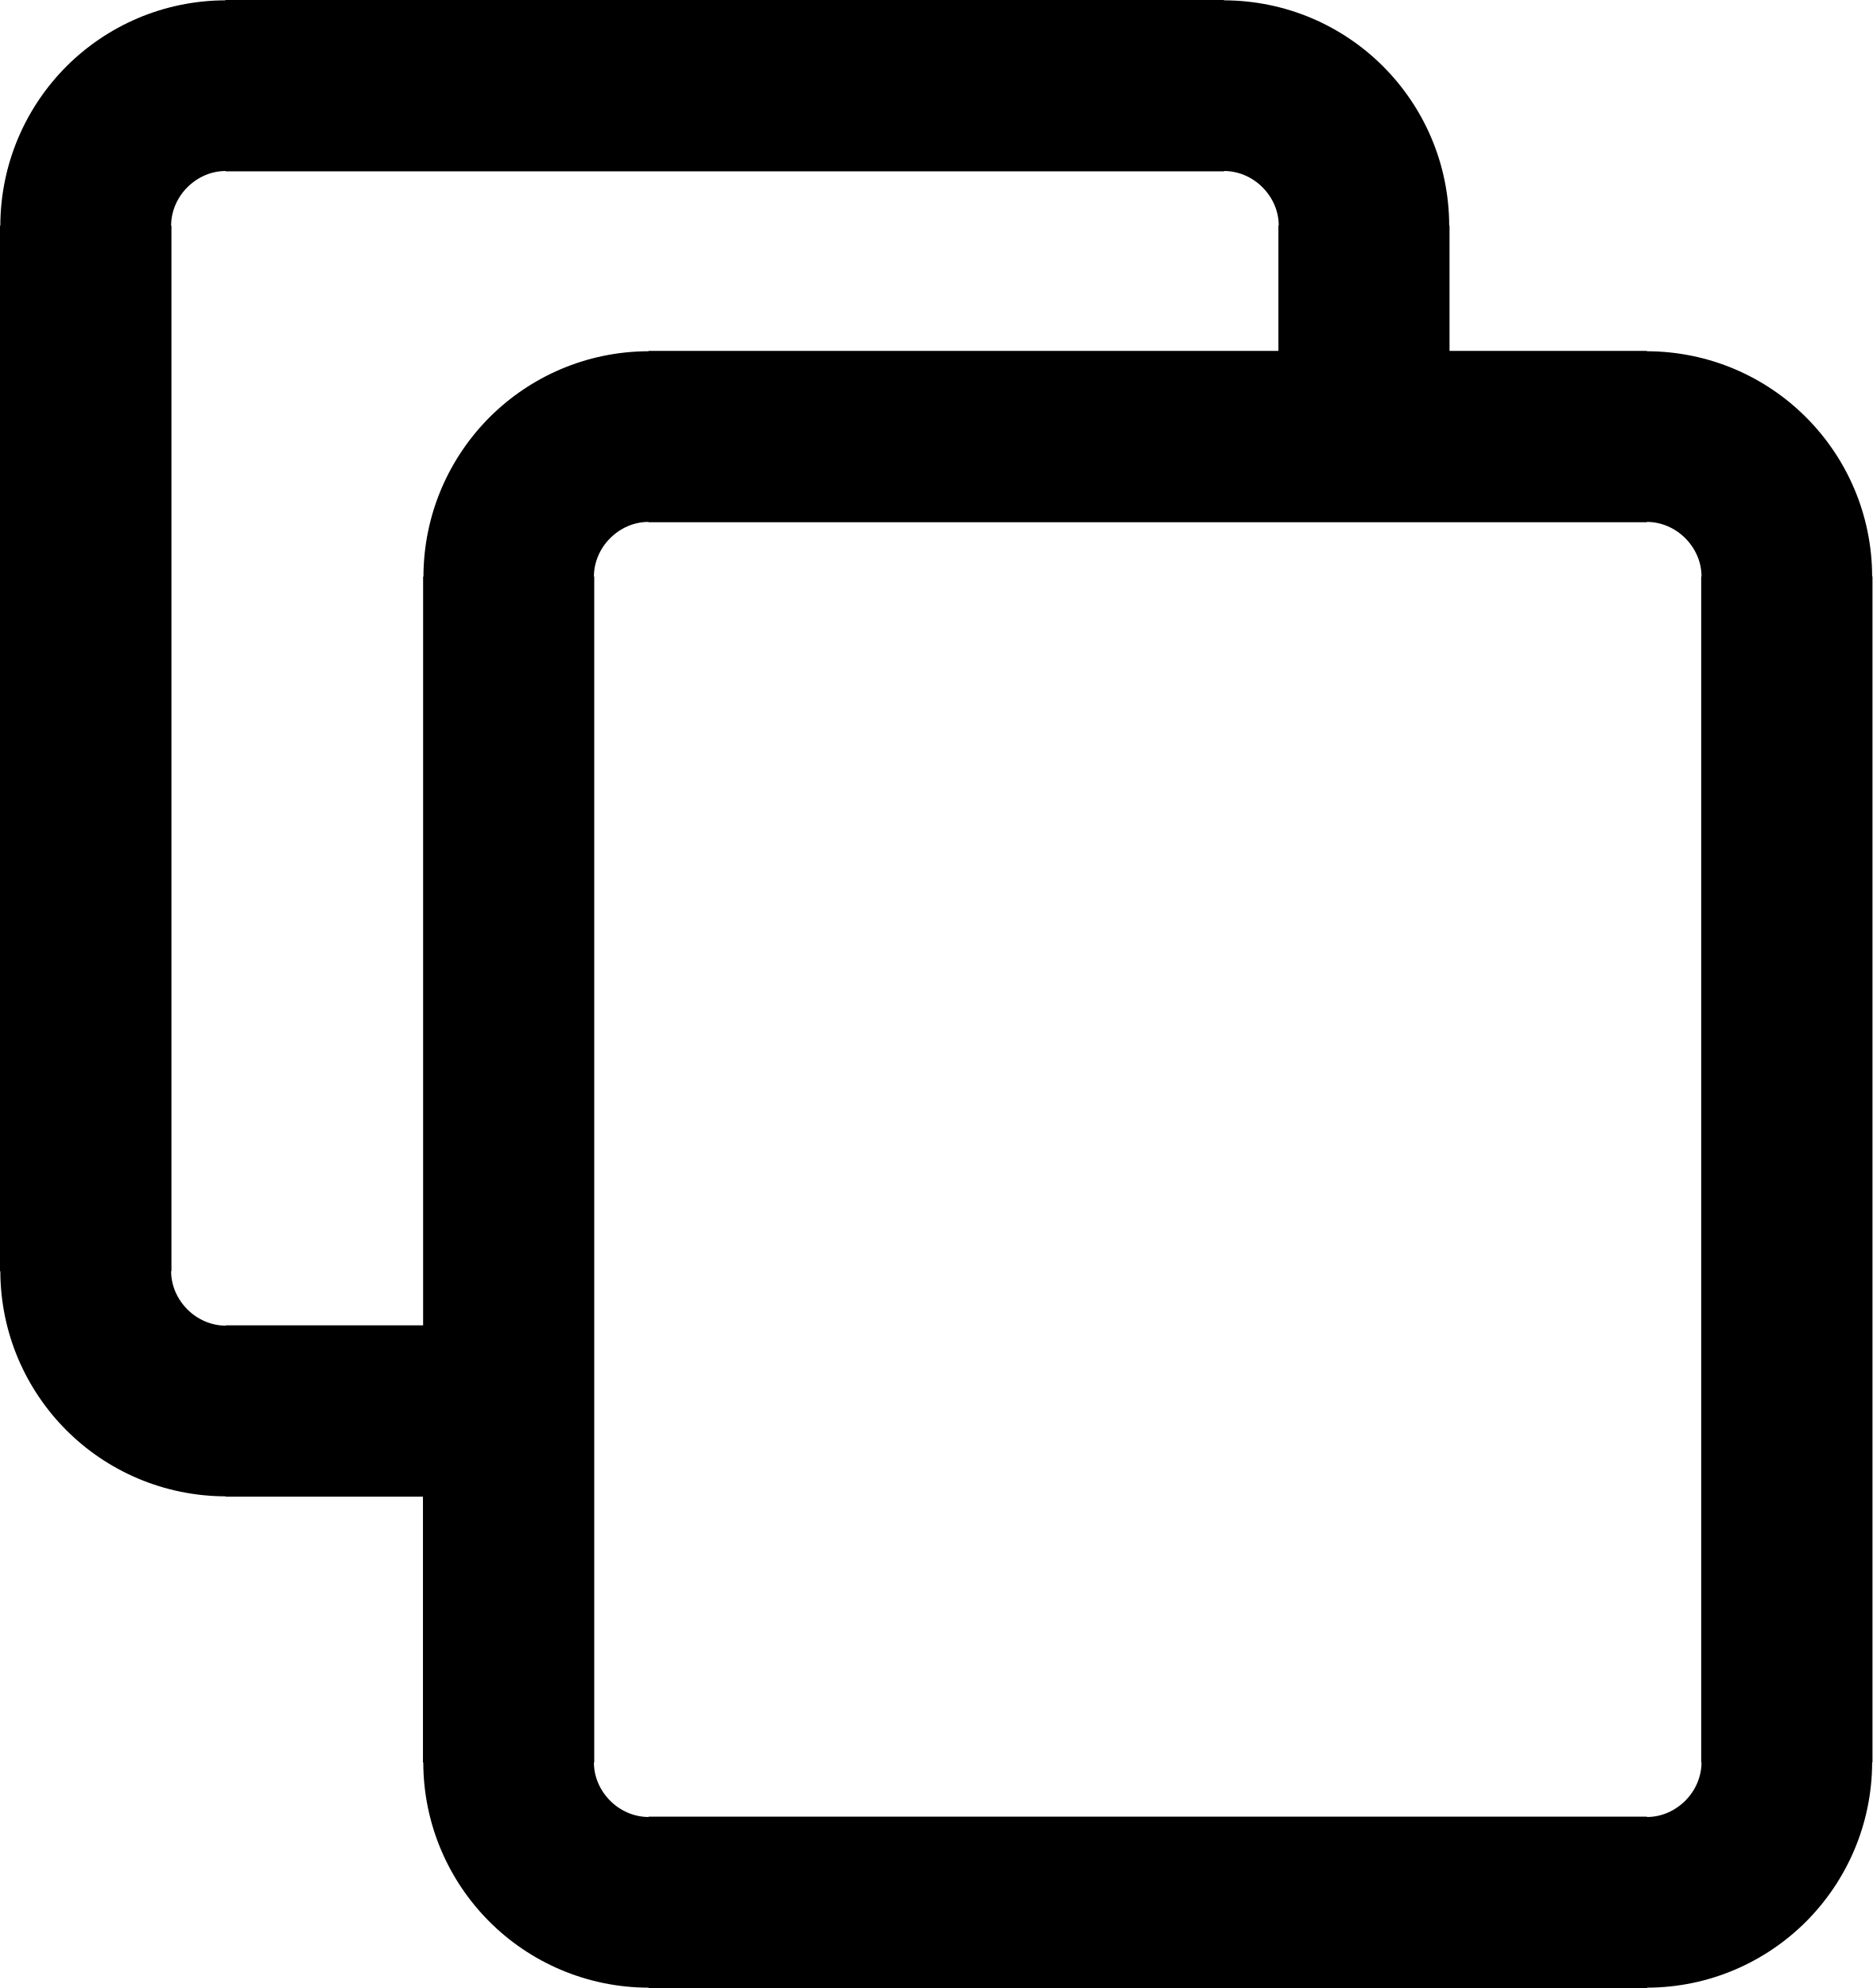
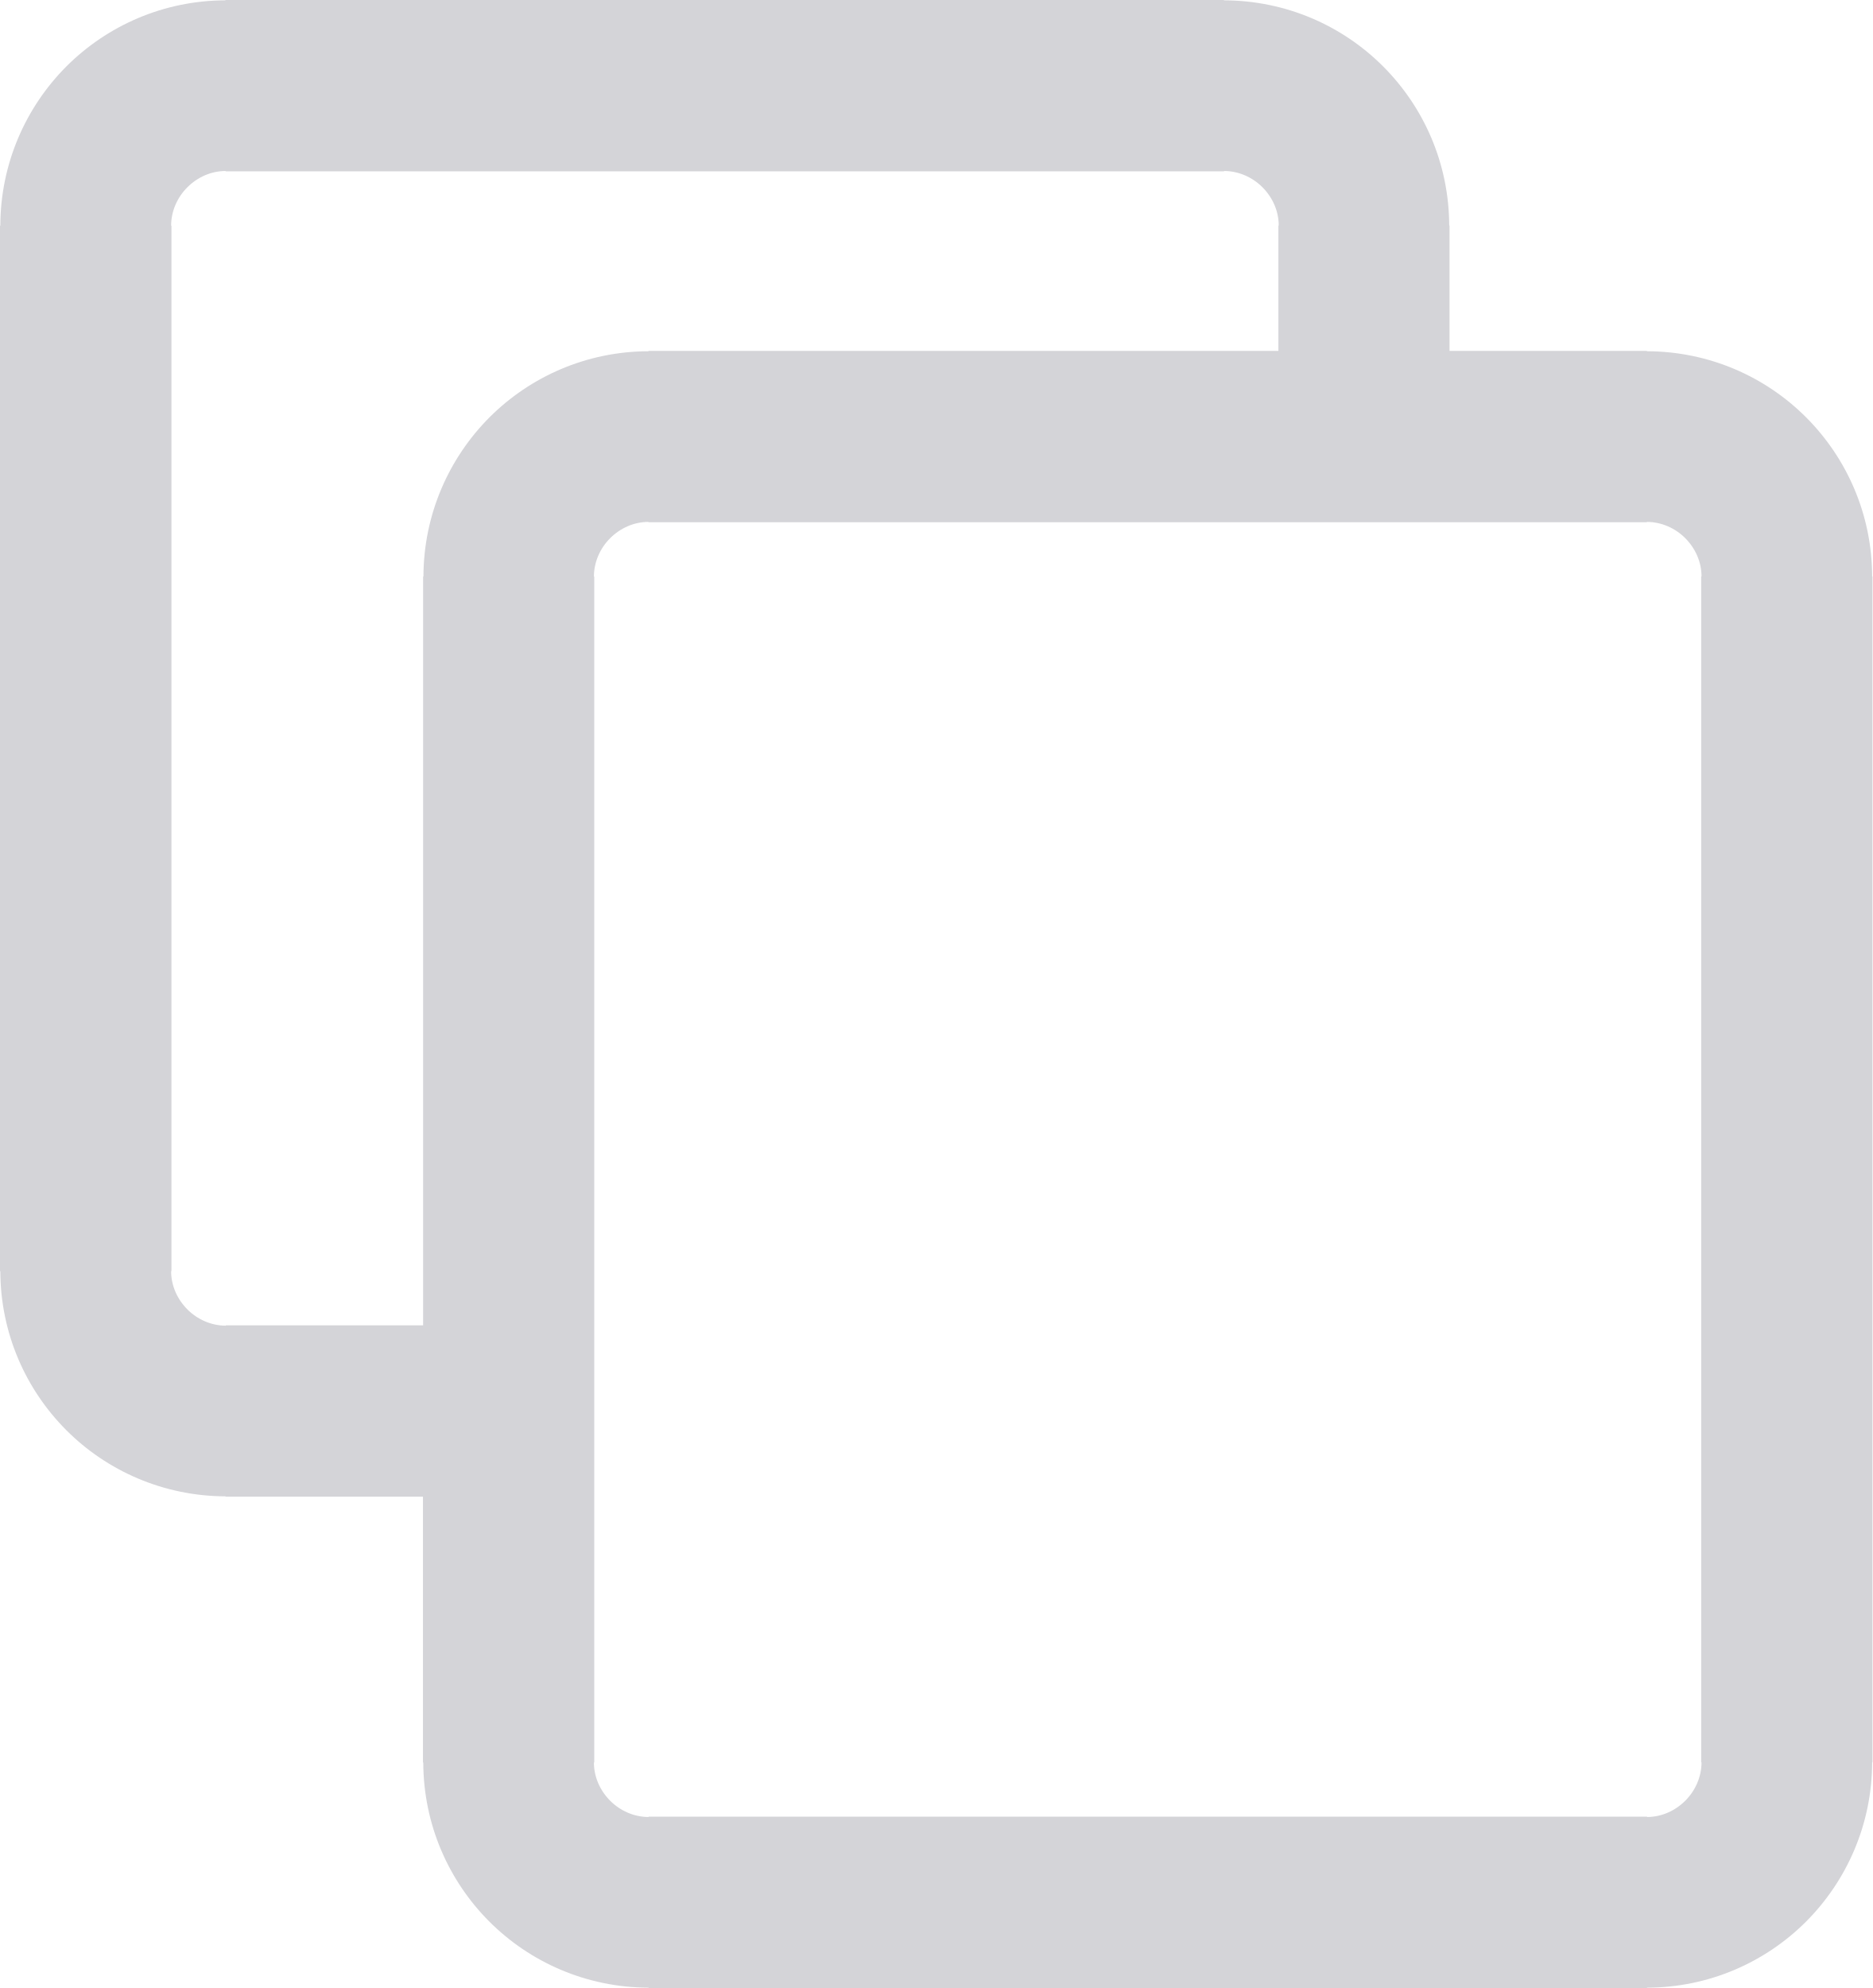
- <svg xmlns="http://www.w3.org/2000/svg" viewBox="0 0 115.77 122.88">
+ <svg xmlns="http://www.w3.org/2000/svg" viewBox="0 0 115.77 122.88" fill="#d4d4d8">
  <path class="st0" d="M89.62,13.96v7.73h12.19h0.01v0.02c3.85,0.01,7.34,1.57,9.86,4.1c2.5,2.51,4.06,5.98,4.07,9.82h0.02v0.02 v73.27v0.01h-0.02c-0.01,3.84-1.57,7.33-4.1,9.86c-2.51,2.5-5.98,4.06-9.82,4.07v0.02h-0.02h-61.7H40.1v-0.02 c-3.84-0.01-7.34-1.57-9.86-4.1c-2.5-2.51-4.06-5.98-4.07-9.82h-0.02v-0.02V92.51H13.96h-0.01v-0.02c-3.84-0.01-7.34-1.57-9.86-4.1 c-2.5-2.51-4.06-5.98-4.07-9.82H0v-0.02V13.96v-0.01h0.02c0.01-3.85,1.58-7.34,4.1-9.86c2.51-2.5,5.98-4.06,9.82-4.07V0h0.02h61.7 h0.01v0.02c3.85,0.01,7.34,1.57,9.86,4.1c2.5,2.51,4.06,5.98,4.07,9.82h0.02V13.96L89.62,13.96z M79.04,21.69v-7.73v-0.02h0.02 c0-0.91-0.39-1.75-1.01-2.37c-0.61-0.61-1.46-1-2.37-1v0.02h-0.01h-61.7h-0.02v-0.02c-0.91,0-1.75,0.39-2.37,1.01 c-0.61,0.61-1,1.46-1,2.37h0.02v0.01v64.59v0.02h-0.02c0,0.91,0.39,1.75,1.01,2.37c0.61,0.61,1.46,1,2.37,1v-0.02h0.01h12.19V35.65 v-0.01h0.02c0.01-3.85,1.58-7.34,4.1-9.86c2.51-2.5,5.98-4.06,9.82-4.07v-0.02h0.02H79.04L79.04,21.69z M105.18,108.92V35.65v-0.02 h0.02c0-0.91-0.39-1.75-1.01-2.37c-0.61-0.61-1.46-1-2.37-1v0.02h-0.01h-61.7h-0.02v-0.02c-0.91,0-1.75,0.39-2.37,1.01 c-0.61,0.61-1,1.46-1,2.37h0.02v0.01v73.27v0.02h-0.02c0,0.91,0.39,1.75,1.01,2.37c0.61,0.61,1.46,1,2.37,1v-0.02h0.01h61.7h0.02 v0.02c0.91,0,1.75-0.39,2.37-1.01c0.61-0.61,1-1.46,1-2.37h-0.02V108.92L105.18,108.92z" />
</svg>
